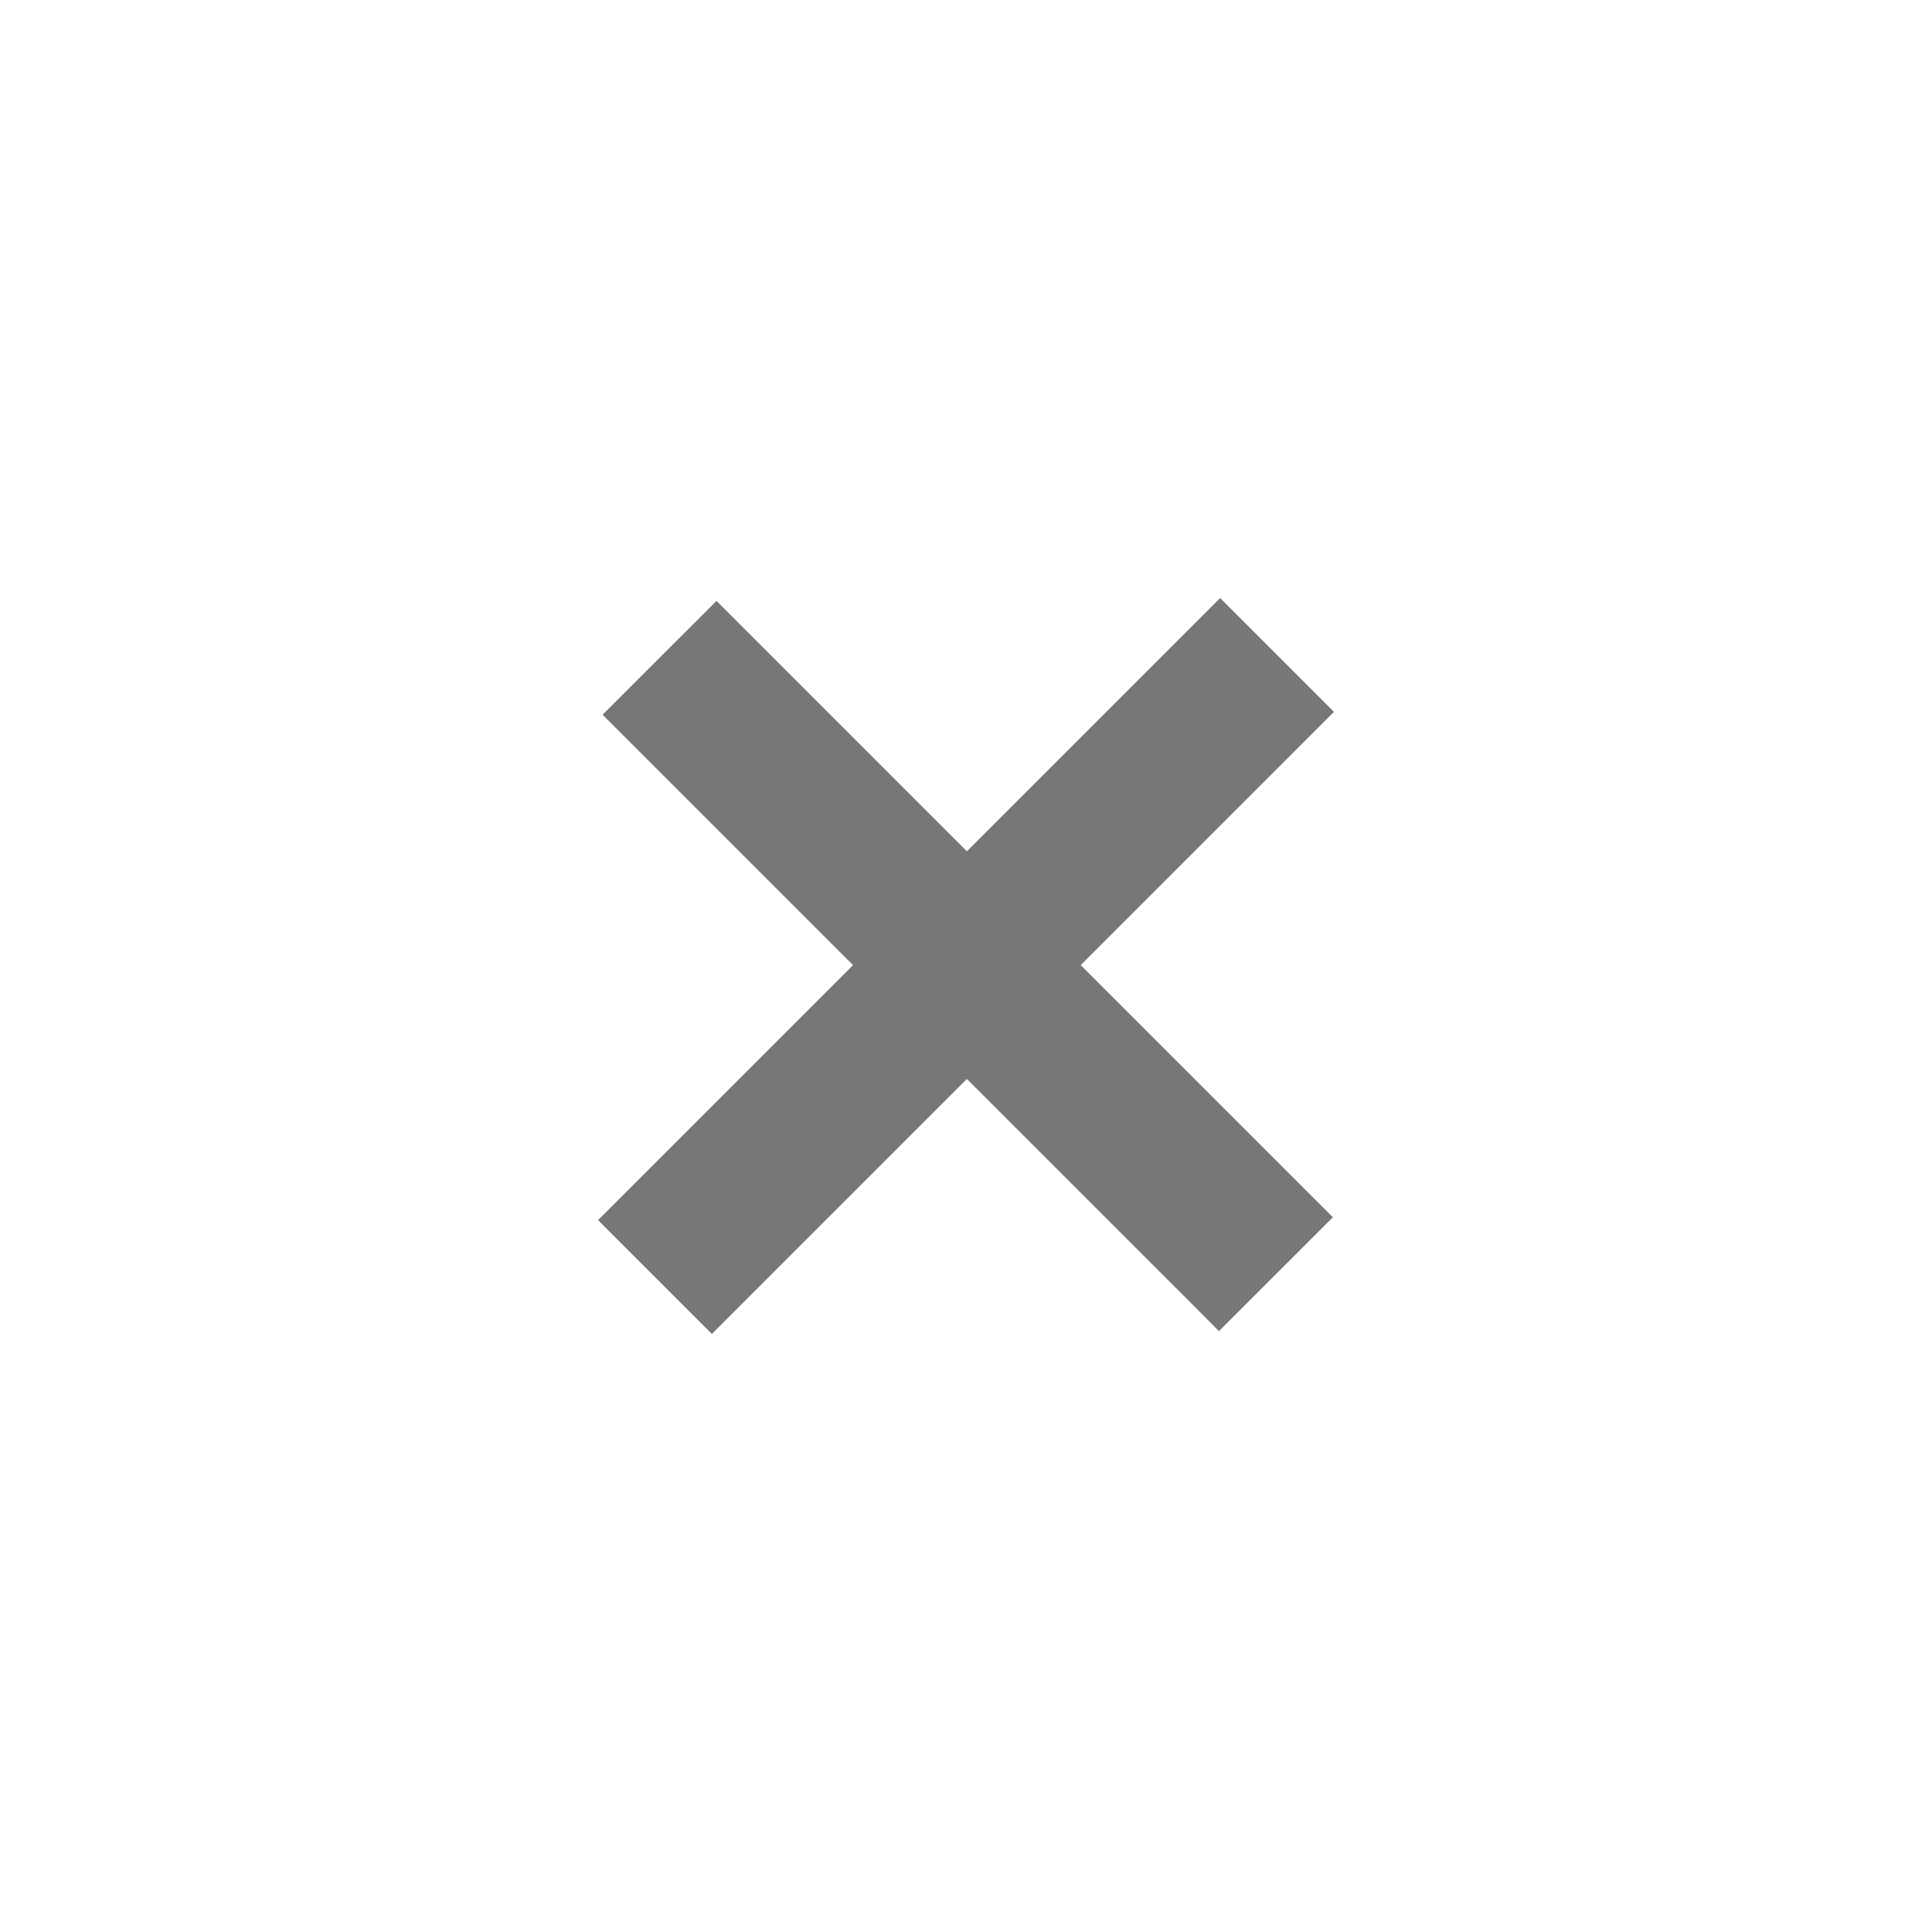
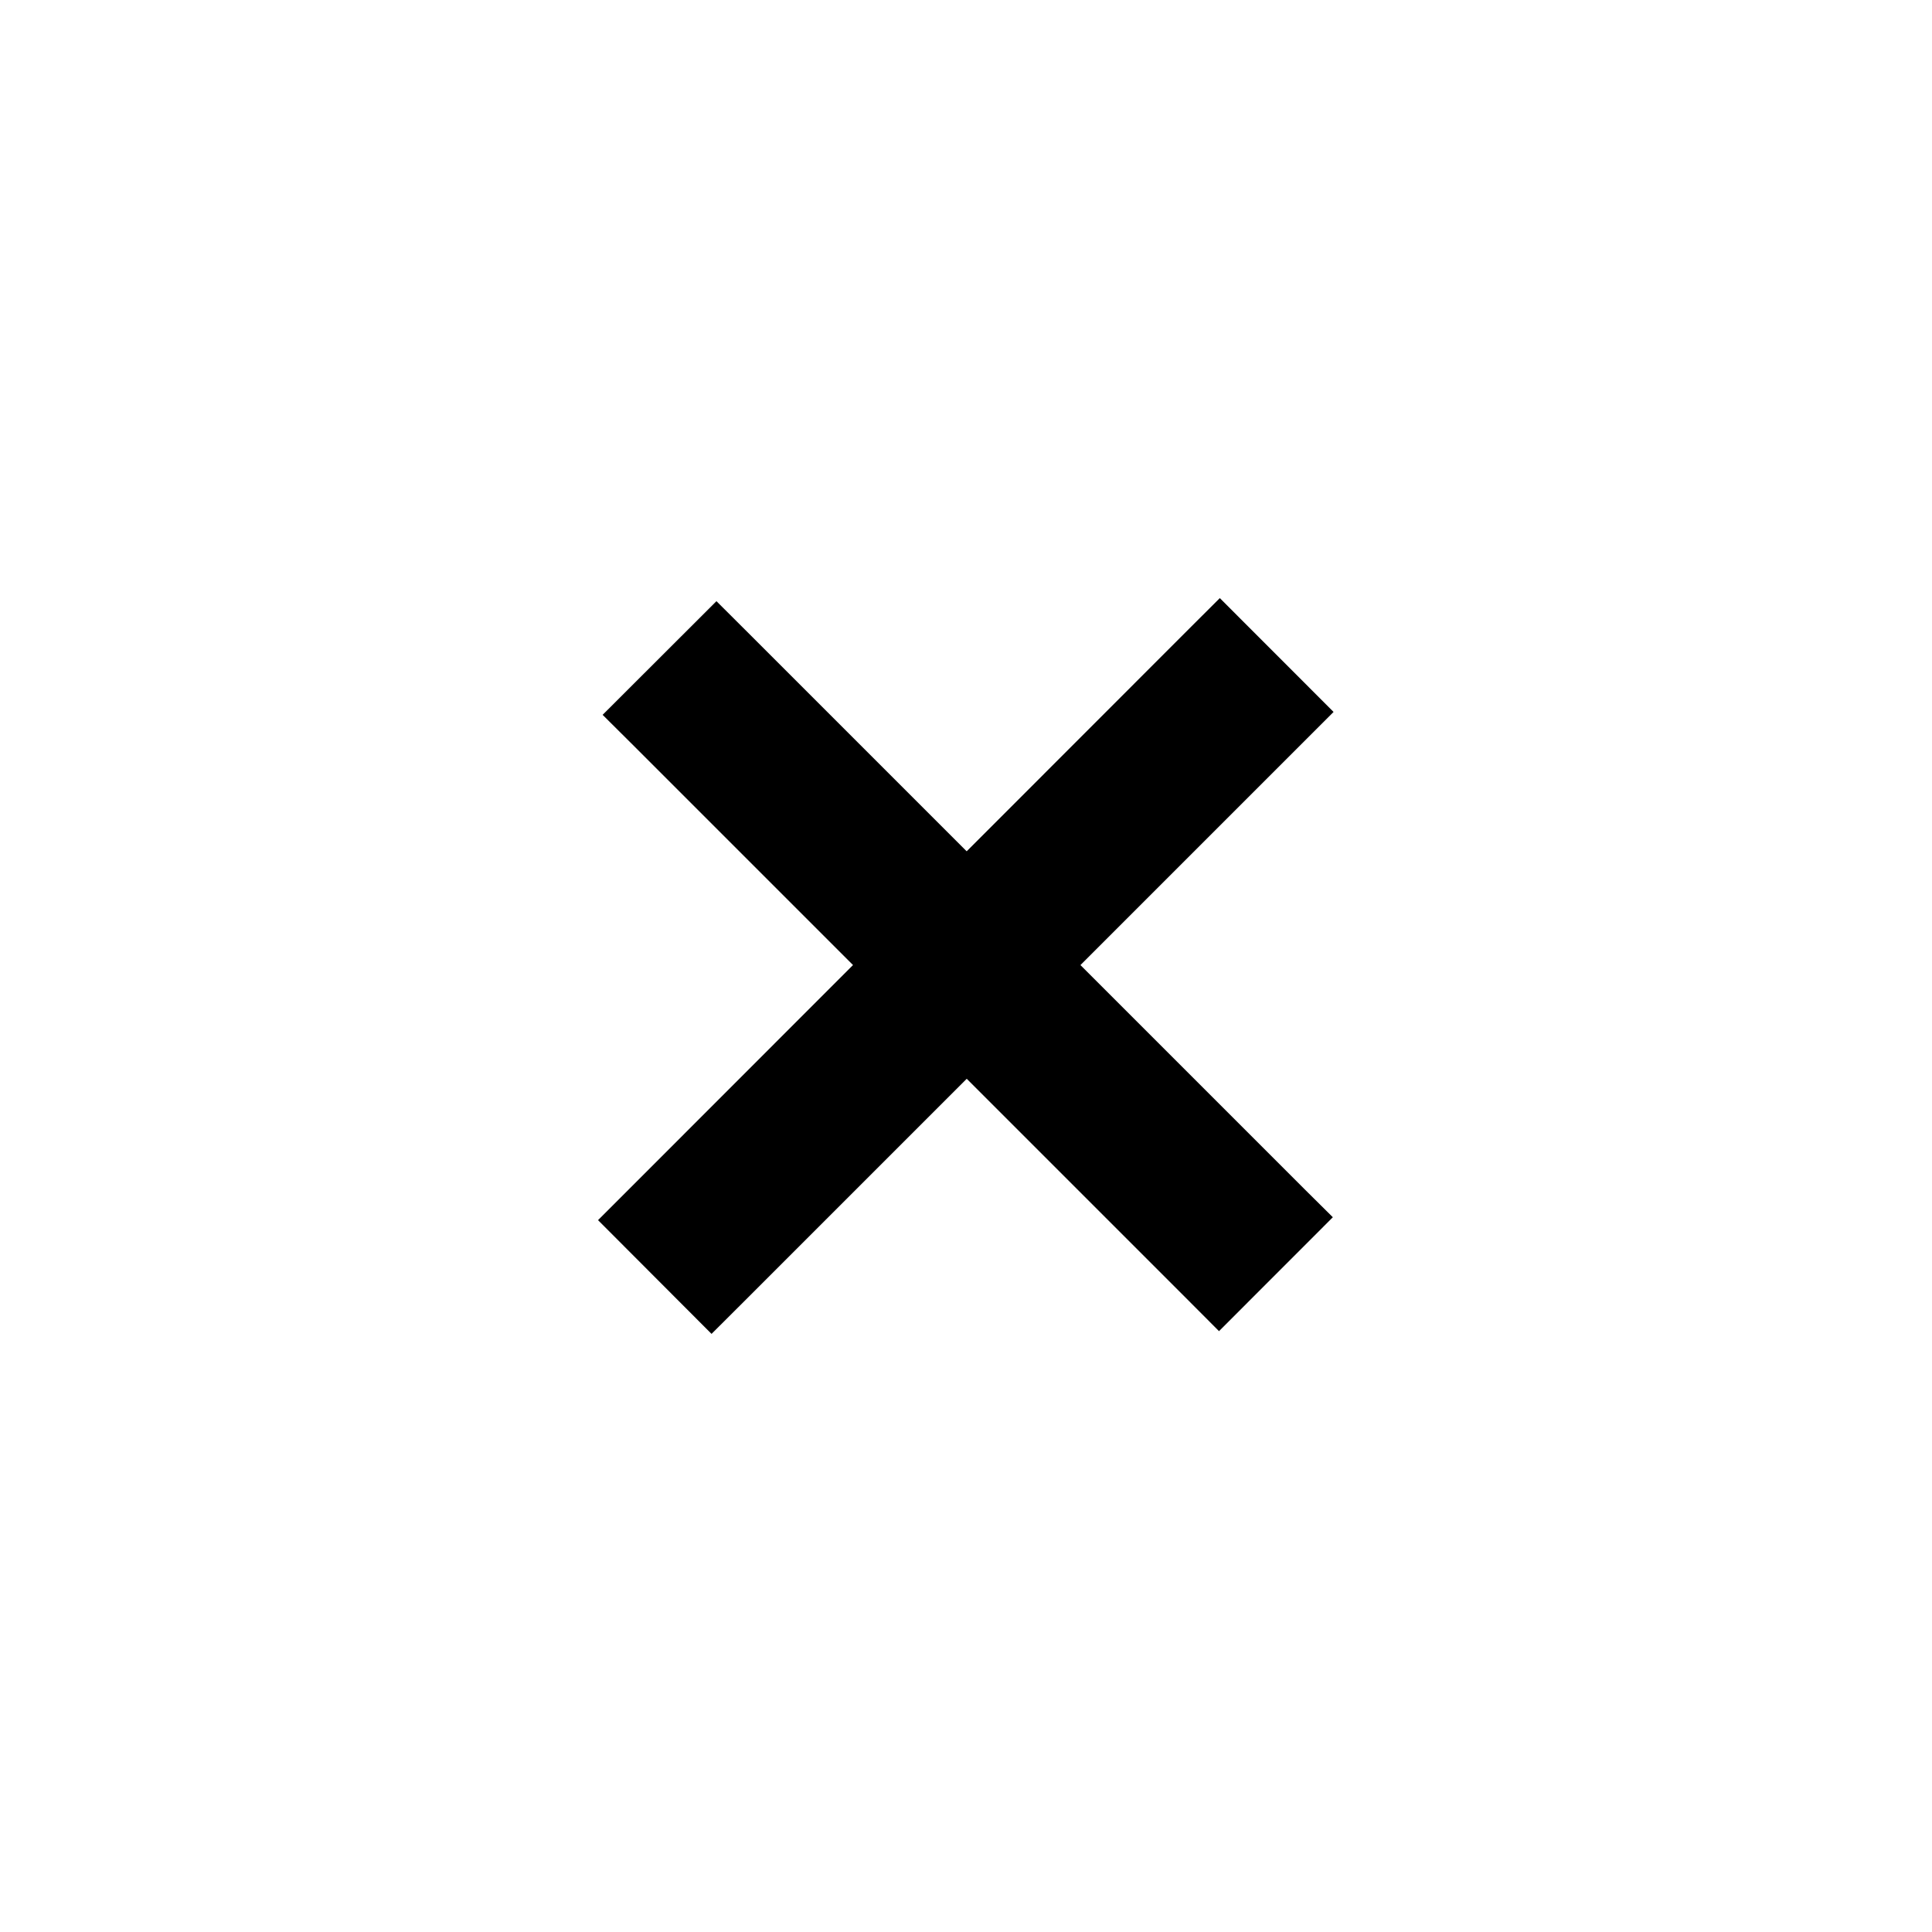
- <svg xmlns="http://www.w3.org/2000/svg" width="24px" height="24px" viewBox="0 0 24 24" version="1.1">
-   <defs />
-   <g id="Page-1" stroke="none" stroke-width="1" fill="none" fill-rule="evenodd">
-     <g id="sm-neg" fill="#777777">
-       <g id="Oval-26-+-Line-+-Line-2-+-Rectangle-906-Copy-13" transform="translate(7, 7)">
-         <g id="Oval-26-+-Line-+-Line-2">
-           <g id="Line-+-Line-2">
-             <polygon id="Line" transform="translate(5, 5) rotate(-270) translate(-5, -5) " points="7.803 9.217 8.157 9.571 9.571 8.157 9.217 7.803 2.197 0.783 1.843 0.429 0.429 1.843 0.783 2.197" />
-             <polygon id="Line-2" transform="translate(5.021573, 5) rotate(-90) translate(-5.021573, -5) " points="0.84 7.768 0.486 8.121 1.9 9.536 2.254 9.182 9.204 2.232 9.557 1.879 8.143 0.464 7.789 0.818" />
-           </g>
-         </g>
-       </g>
-     </g>
+ <svg xmlns="http://www.w3.org/2000/svg" viewBox="0 0 24 24">
+   <g fill-rule="evenodd">
+     <path d="M7.783 14.803l-.354.354 1.41 1.413.353-.352 7.02-7.02.354-.354-1.413-1.414-.354.353" />
+     <path d="M14.79 16.182l.353.354 1.414-1.415-.353-.35-6.95-6.95-.354-.353L7.486 8.88l.354.352" />
  </g>
</svg>
